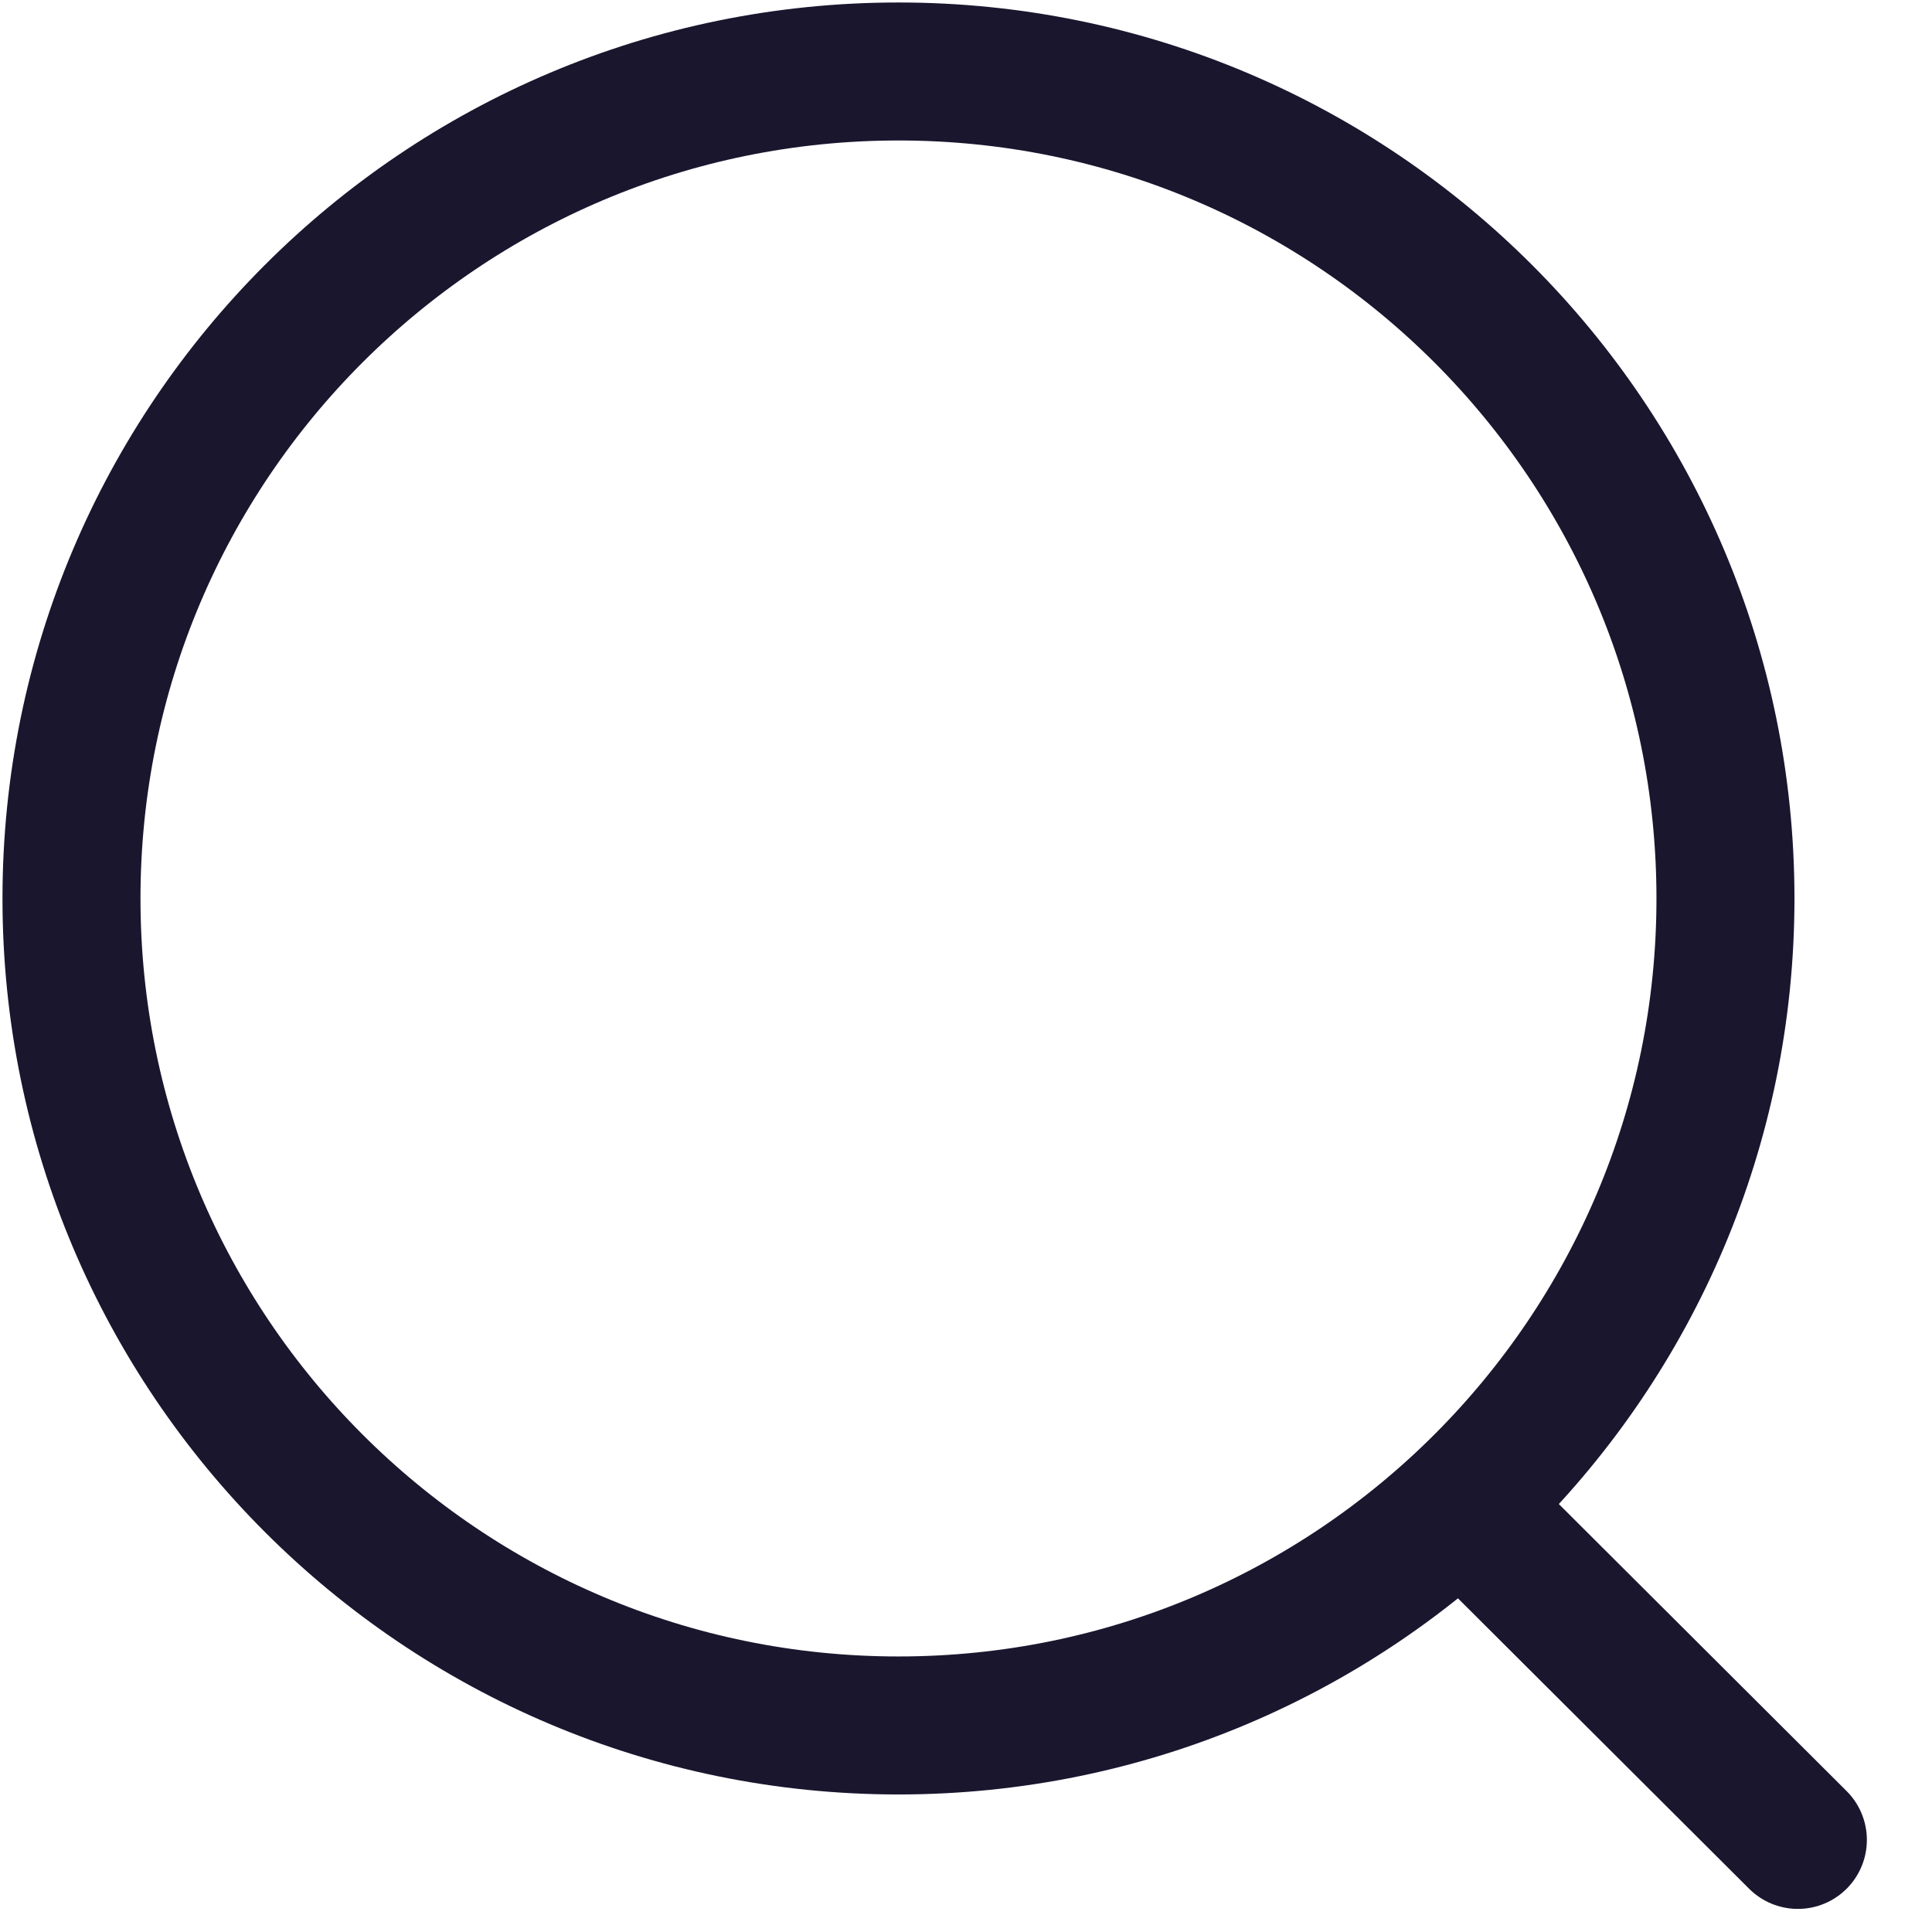
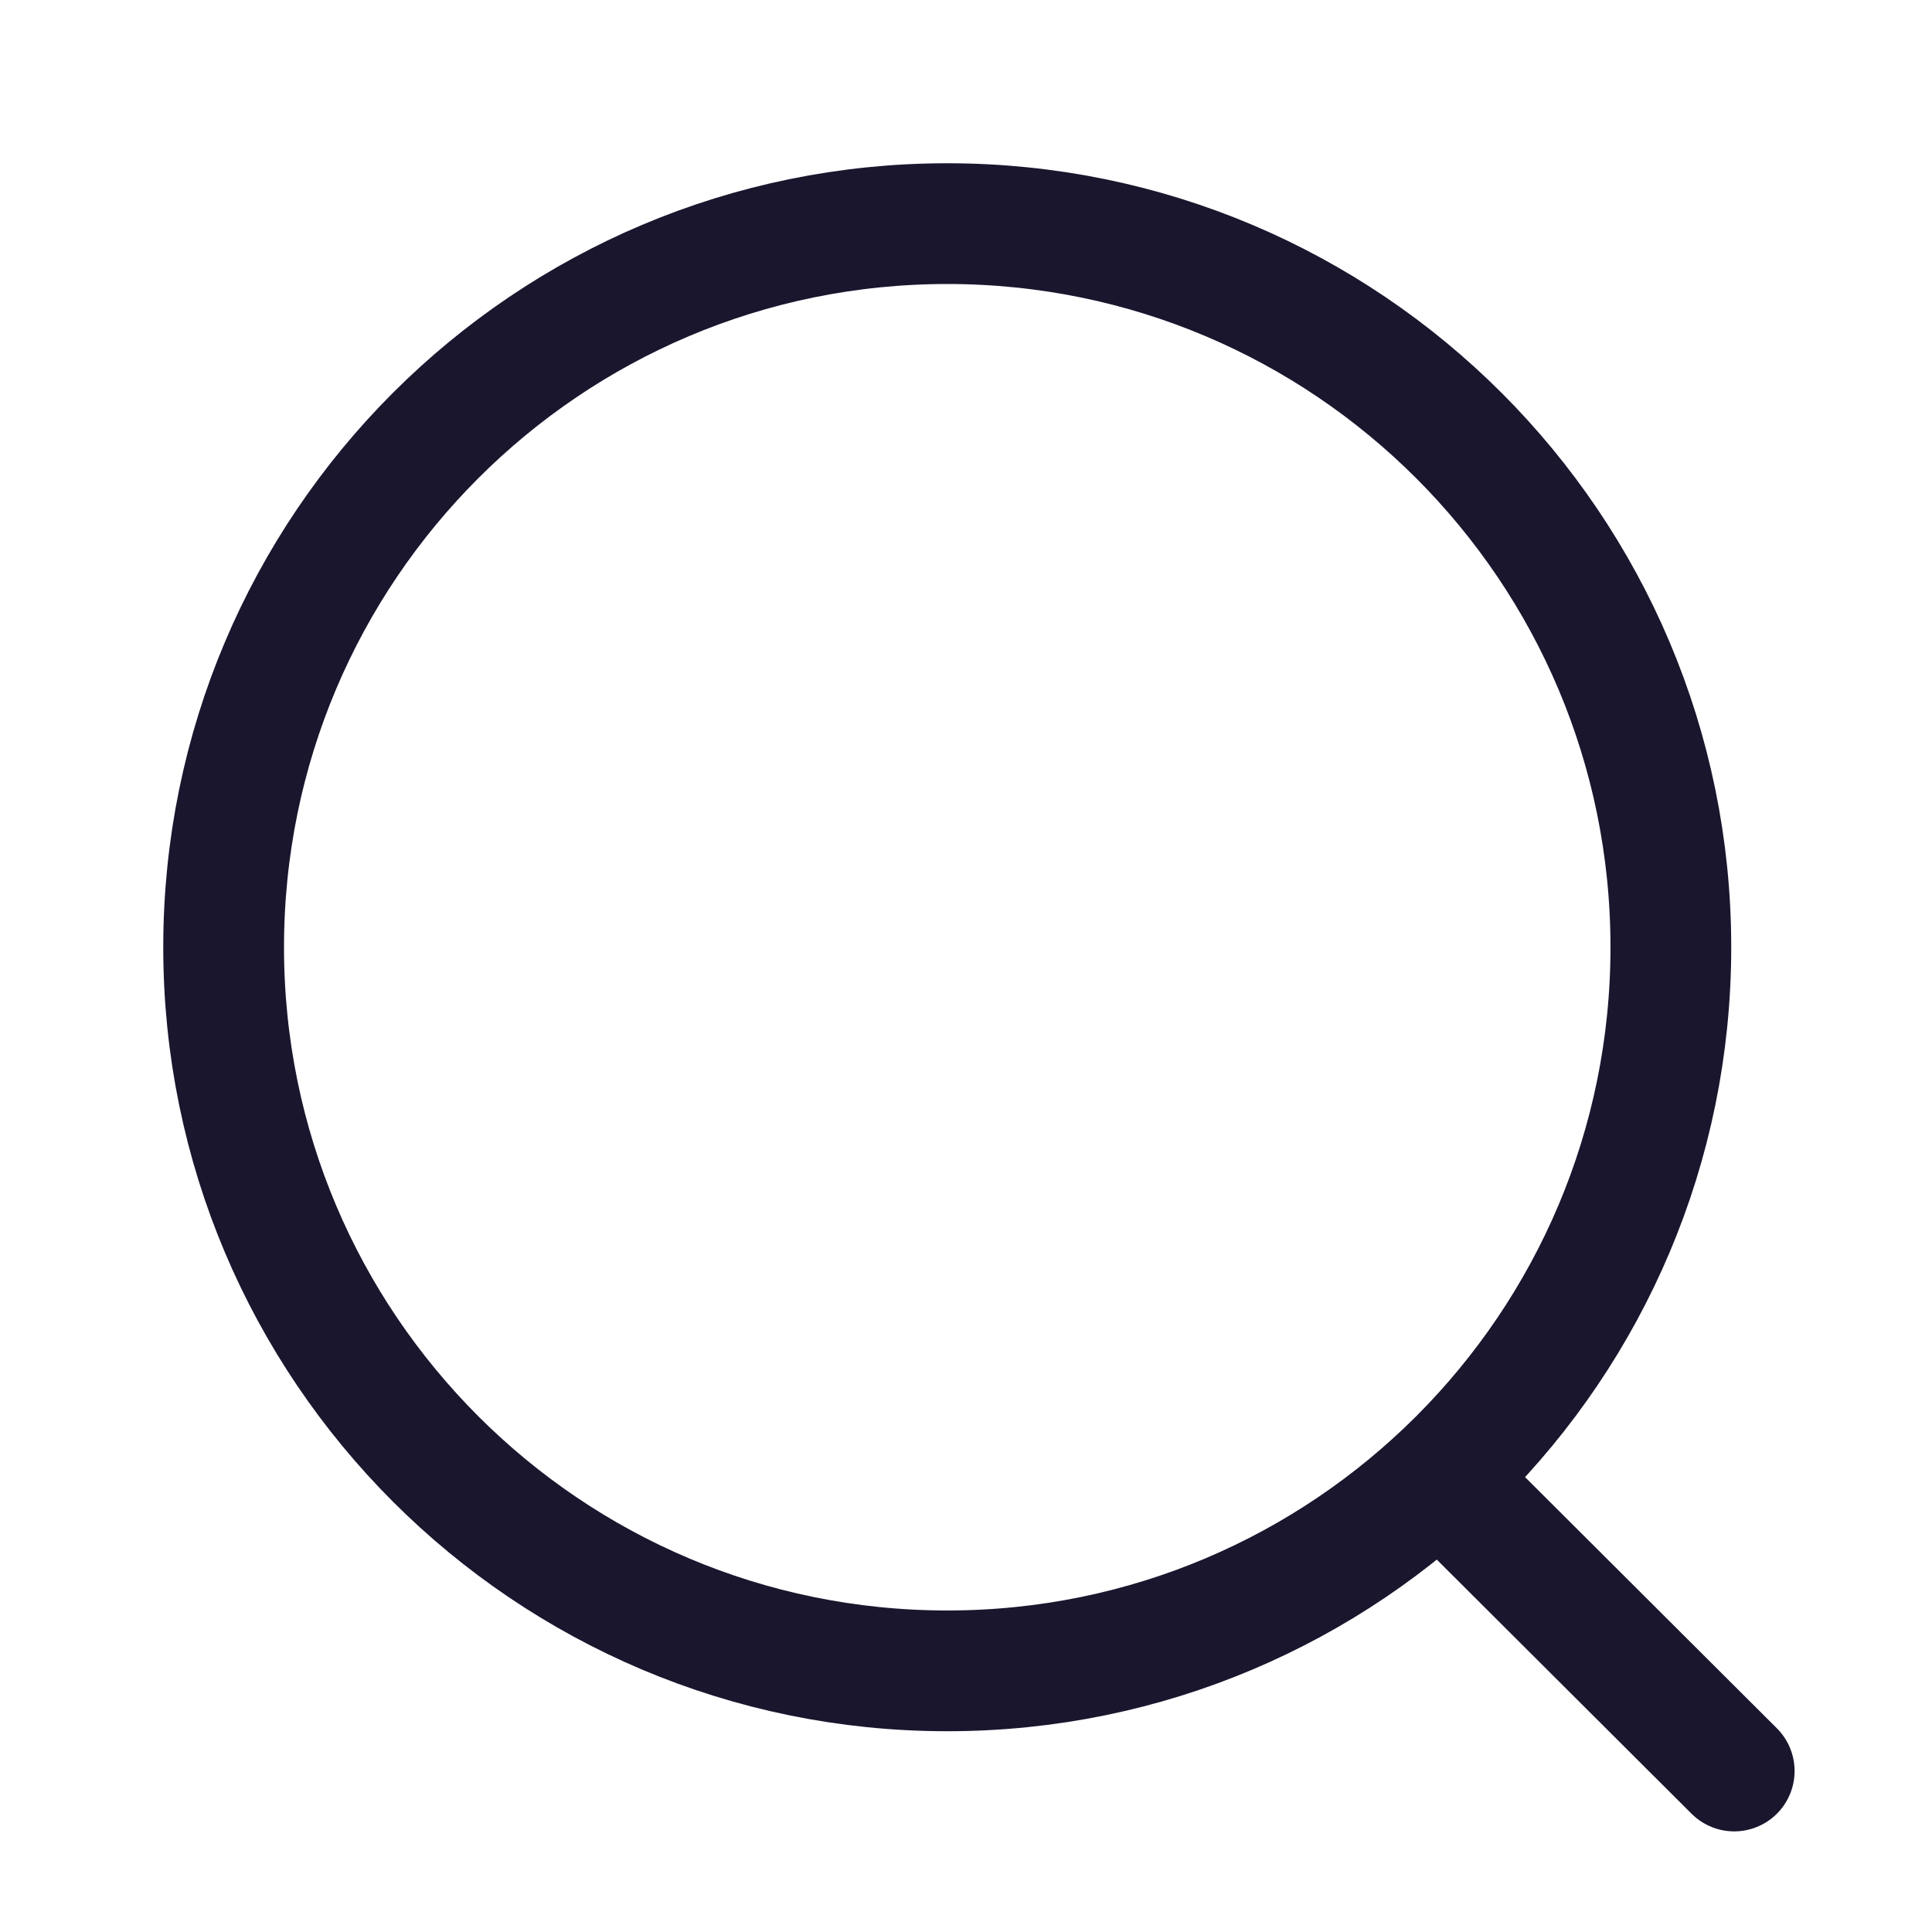
- <svg xmlns="http://www.w3.org/2000/svg" width="21" height="21" viewBox="0 0 21 21" fill="none">
-   <circle cx="9.766" cy="9.766" r="8.989" stroke="#1A162E" stroke-width="1.5" stroke-linecap="round" stroke-linejoin="round" />
-   <path d="M16.018 16.484L19.542 19.999" stroke="#1A162E" stroke-width="1.5" stroke-linecap="round" stroke-linejoin="round" />
+ <svg xmlns="http://www.w3.org/2000/svg" width="24" height="24" viewBox="0 0 24 24" fill="none">
+   <g id="Iconly/Light/Search">
+     <g id="Search">
+       <circle id="Ellipse_739" cx="11.767" cy="11.767" r="8.989" stroke="#1A162E" stroke-width="1.5" stroke-linecap="round" stroke-linejoin="round" />
+       <path id="Line_181" d="M18.019 18.485L21.543 22" stroke="#1A162E" stroke-width="1.5" stroke-linecap="round" stroke-linejoin="round" />
+     </g>
+   </g>
</svg>
